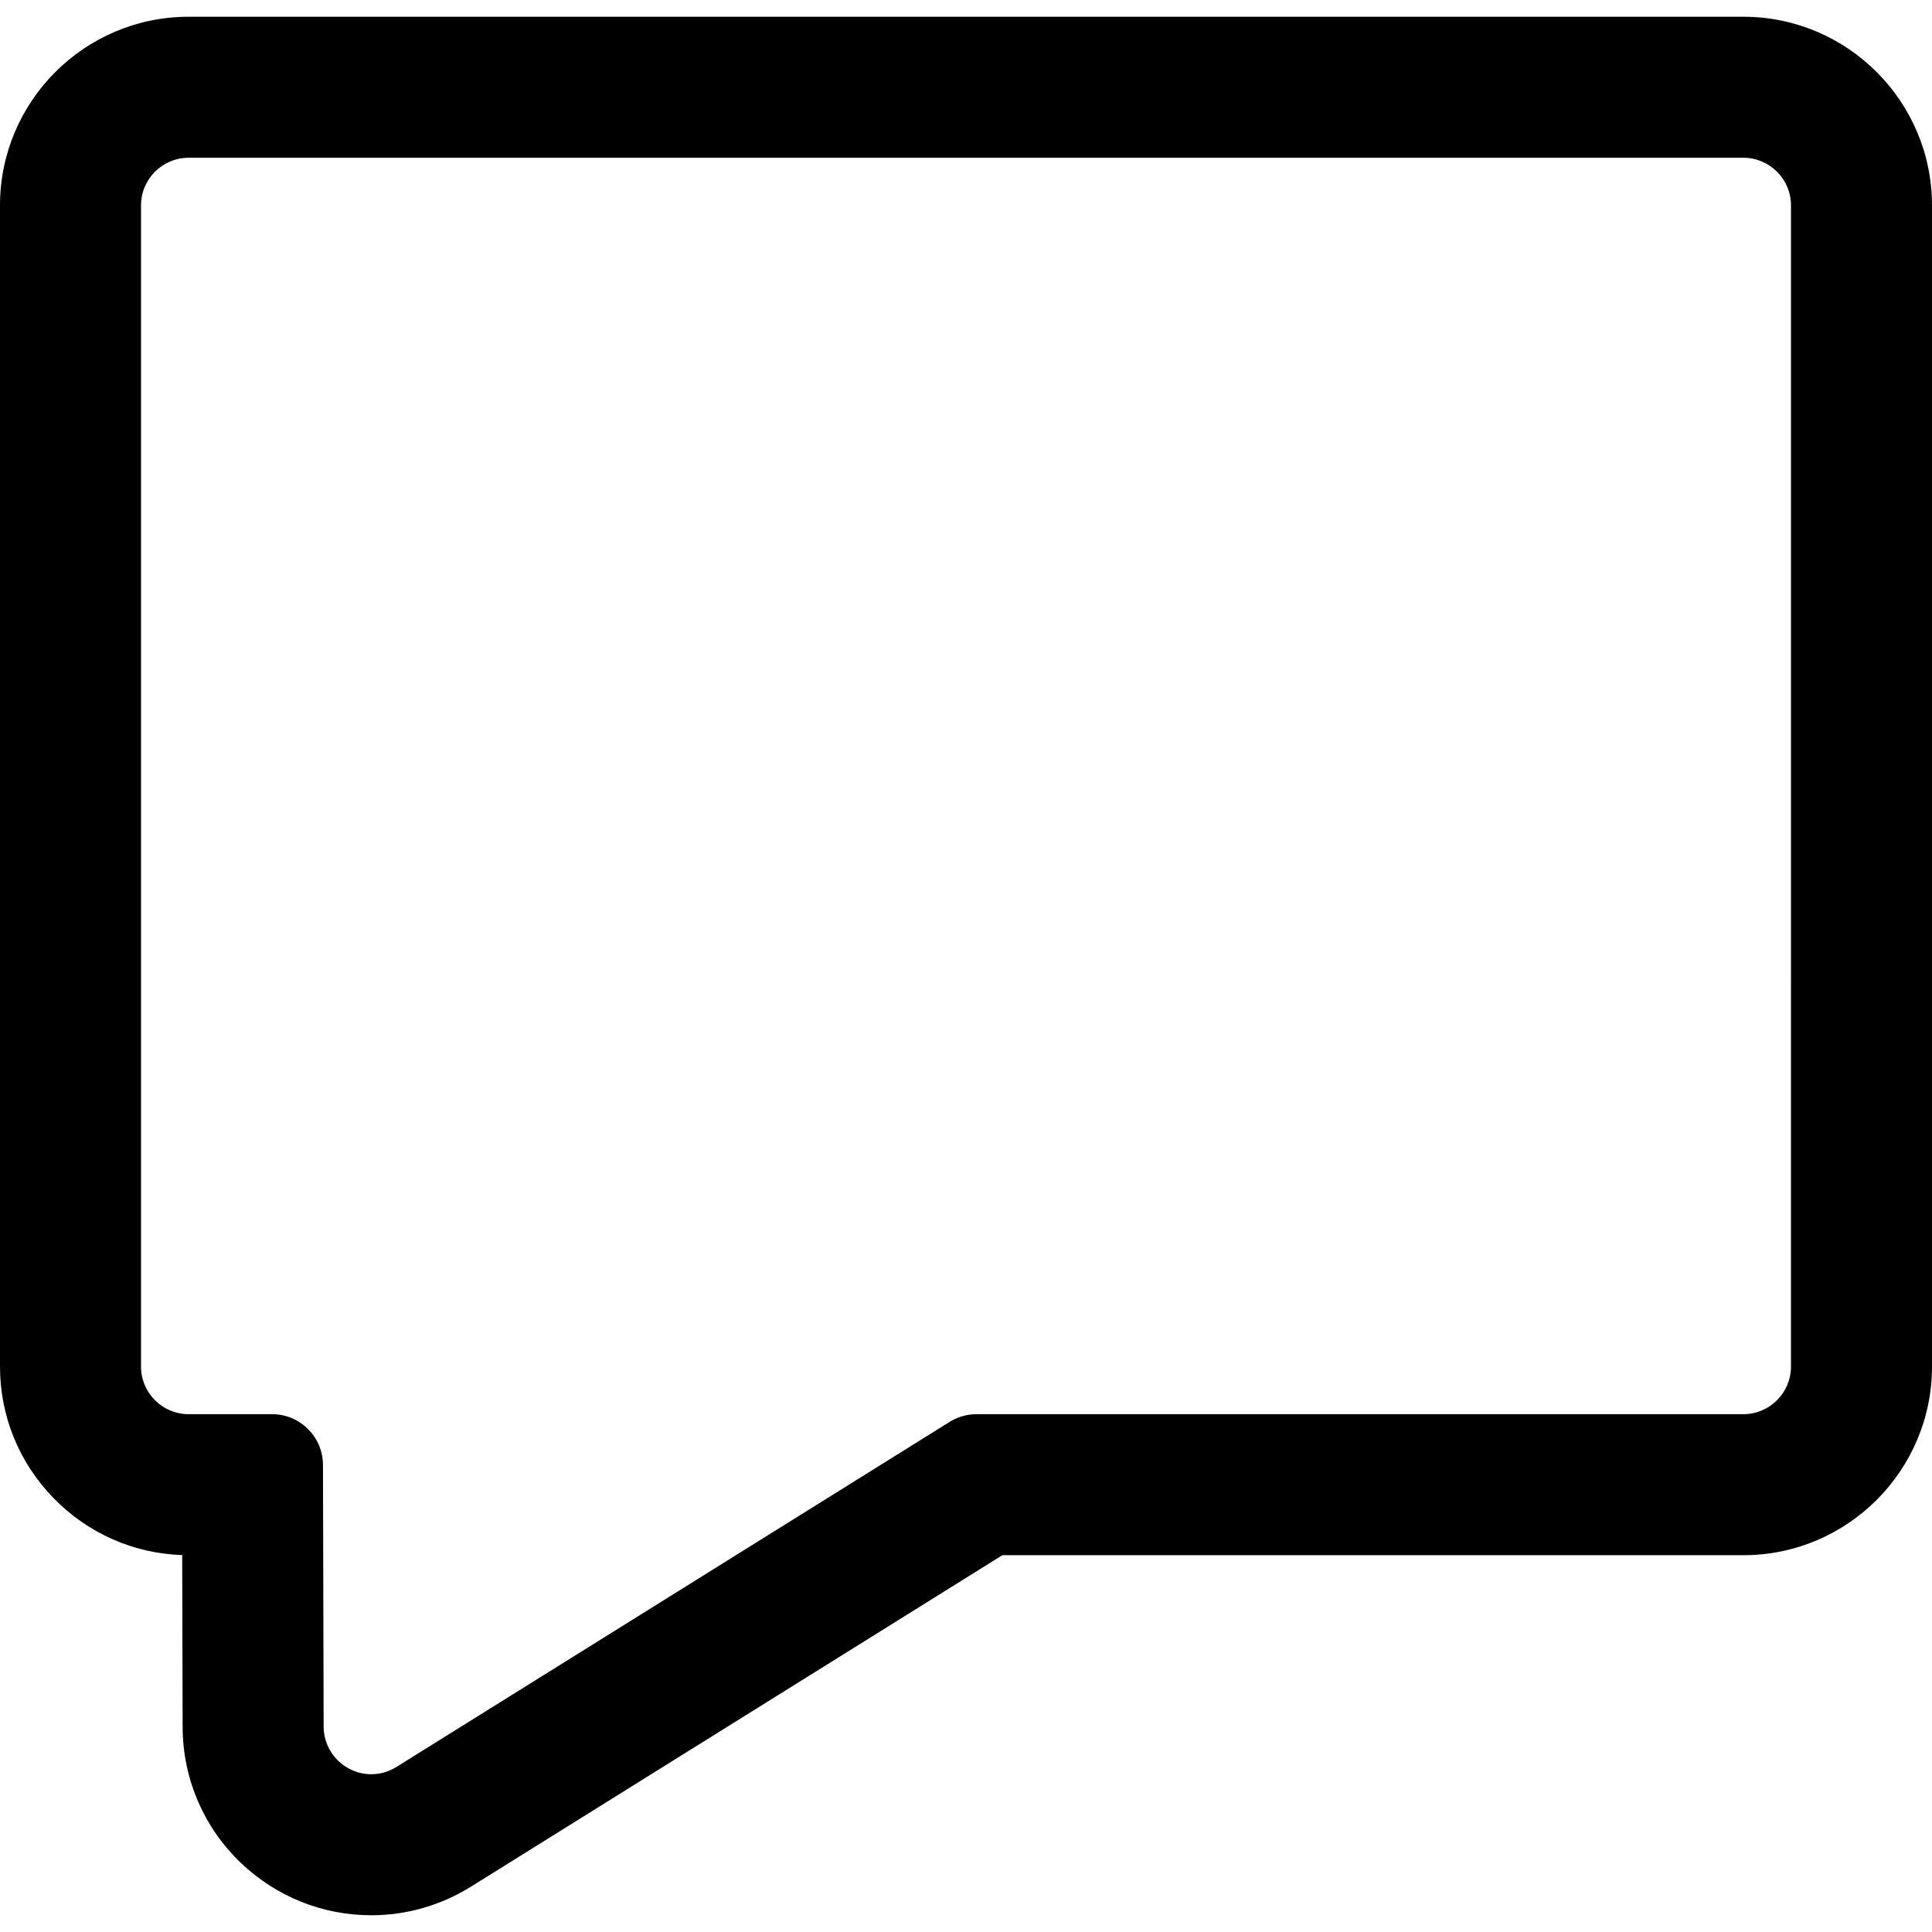
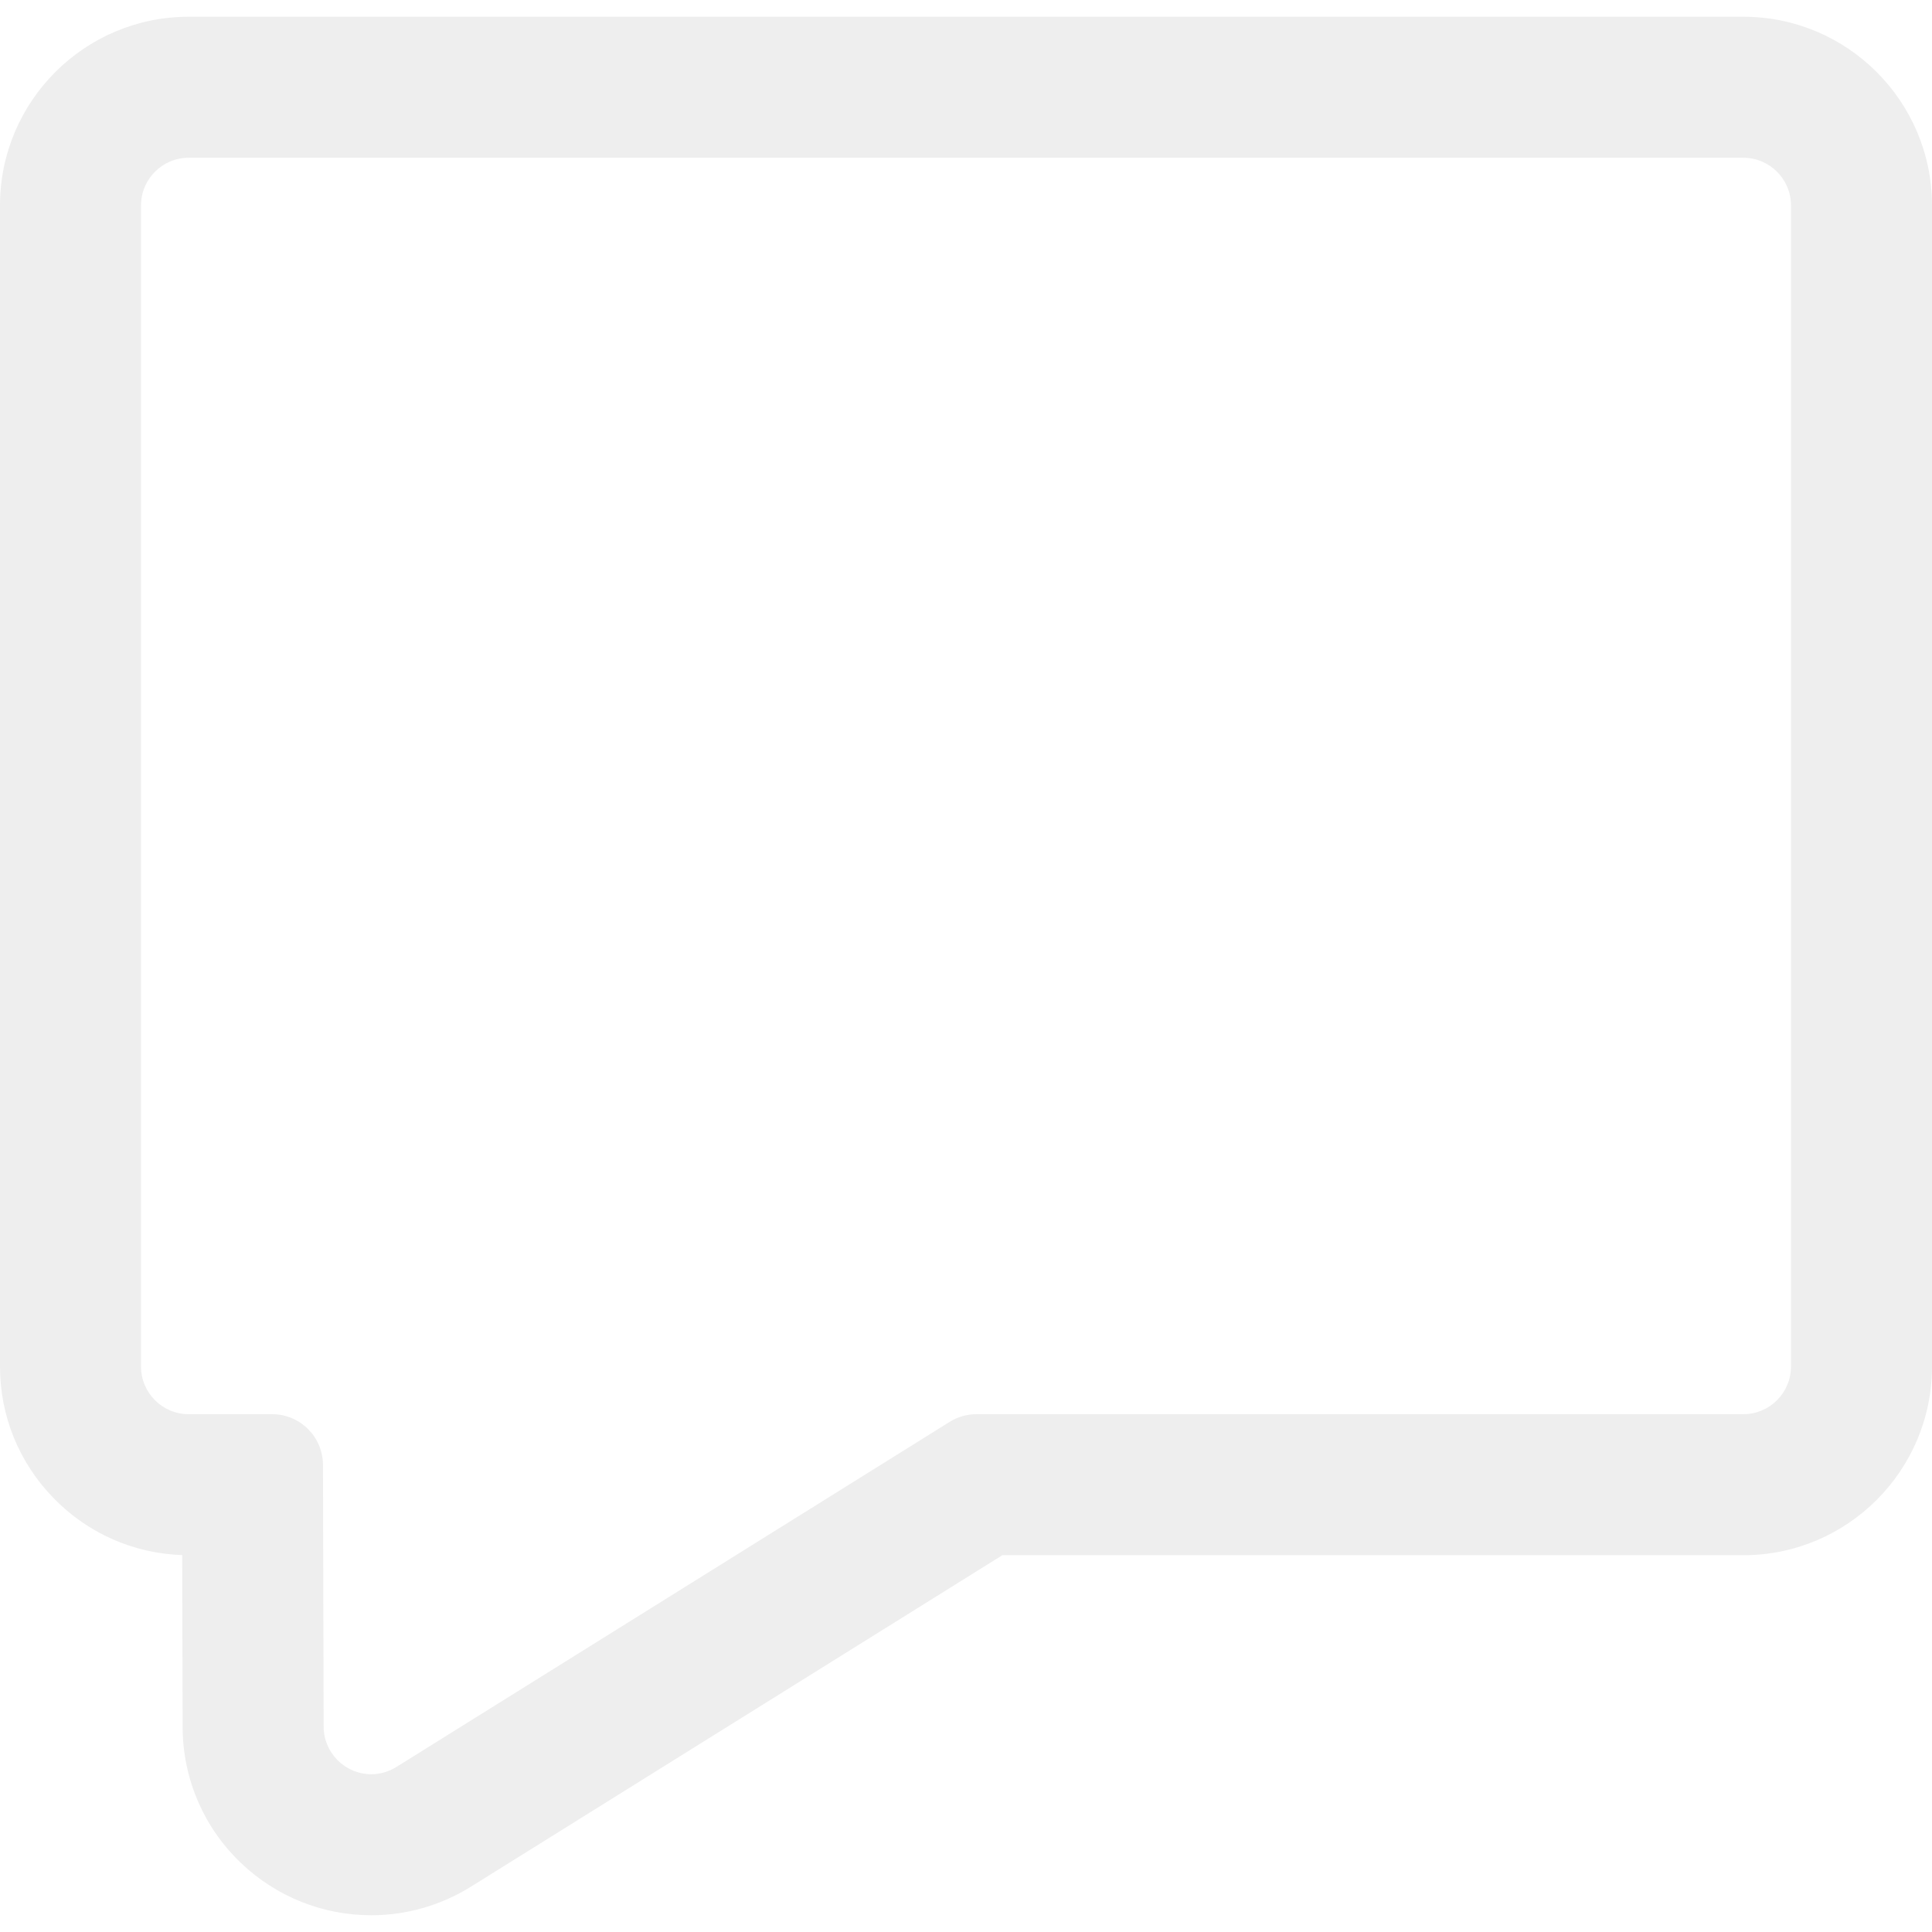
- <svg xmlns="http://www.w3.org/2000/svg" fill="#000000" version="1.1" id="Capa_1" width="800px" height="800px" viewBox="0 0 600.619 600.619" xml:space="preserve">
+ <svg xmlns="http://www.w3.org/2000/svg" fill="#EEE" version="1.1" id="Capa_1" width="800px" height="800px" viewBox="0 0 600.619 600.619" xml:space="preserve">
  <g>
    <g>
      <path d="M541.979,5.706H58.64c-32.059,0-58.14,26.082-58.14,58.14V424.84c0,31.556,25.271,57.32,56.636,58.121l0.139,53.936    c0.021,8.118,1.679,15.971,4.928,23.34c3.092,7.013,7.483,13.259,13.048,18.562c10.903,10.391,25.18,16.114,40.198,16.114    c10.843,0,21.471-3.056,30.737-8.835L311.471,482.98h230.508c32.059,0,58.141-26.081,58.141-58.14V63.846    C600.117,31.788,574.037,5.706,541.979,5.706z M557.277,424.84c0,8.449-6.85,15.3-15.299,15.3H303.586    c-2.863,0-5.668,0.803-8.097,2.318L123.512,549.729c-2.582,1.61-5.357,2.343-8.063,2.343c-7.958,0-15.311-6.335-15.334-15.285    l-0.208-81.386c-0.021-8.435-6.866-15.261-15.3-15.261H58.64c-8.45,0-15.3-6.851-15.3-15.301V63.846c0-8.45,6.851-15.3,15.3-15.3    h483.338c8.449,0,15.301,6.85,15.301,15.3V424.84H557.277L557.277,424.84z" />
      <path d="M115.449,595.413c-15.147,0-29.545-5.771-40.542-16.252c-5.614-5.351-10.042-11.649-13.161-18.723    c-3.277-7.434-4.95-15.354-4.97-23.541l-0.137-53.451c-15.138-0.51-29.304-6.771-39.939-17.663C5.93,454.755,0,440.214,0,424.84    V63.846c0-32.334,26.306-58.64,58.64-58.64h483.338c32.333,0,58.639,26.306,58.641,58.64v360.995    c0,32.334-26.306,58.64-58.641,58.64H311.614L146.45,586.502C137.104,592.332,126.384,595.413,115.449,595.413z M58.64,6.206    C26.857,6.206,1,32.063,1,63.846V424.84c0,15.111,5.829,29.404,16.414,40.244c10.566,10.821,24.677,16.993,39.735,17.377    l0.486,0.013l0.14,54.422c0.021,8.048,1.664,15.833,4.885,23.139c3.066,6.953,7.418,13.145,12.936,18.402    c10.811,10.303,24.964,15.977,39.853,15.977c10.748,0,21.285-3.029,30.472-8.759L311.327,482.48h230.651    c31.783,0,57.641-25.857,57.641-57.64V63.846c-0.002-31.783-25.859-57.64-57.641-57.64H58.64z M115.449,552.572    c-8.708,0-15.812-7.081-15.834-15.784l-0.208-81.386c-0.021-8.14-6.66-14.762-14.8-14.762H58.64c-8.712,0-15.8-7.088-15.8-15.801    V63.846c0-8.712,7.088-15.8,15.8-15.8h483.338c8.713,0,15.801,7.088,15.801,15.8V424.84c-0.002,8.712-7.09,15.8-15.801,15.8    H303.586c-2.772,0-5.481,0.775-7.833,2.242L123.777,550.153C121.24,551.736,118.36,552.572,115.449,552.572z M58.64,49.046    c-8.161,0-14.8,6.639-14.8,14.8V424.84c0,8.161,6.64,14.801,14.8,14.801h25.966c8.69,0,15.778,7.069,15.8,15.76l0.208,81.386    c0.021,8.153,6.676,14.786,14.834,14.786c2.724,0,5.42-0.784,7.798-2.267l171.977-107.271c2.51-1.566,5.402-2.395,8.362-2.395    h238.393c8.16,0,14.799-6.639,14.799-14.8l0.002-360.994c0-8.161-6.64-14.8-14.801-14.8H58.64z" />
    </g>
  </g>
</svg>
